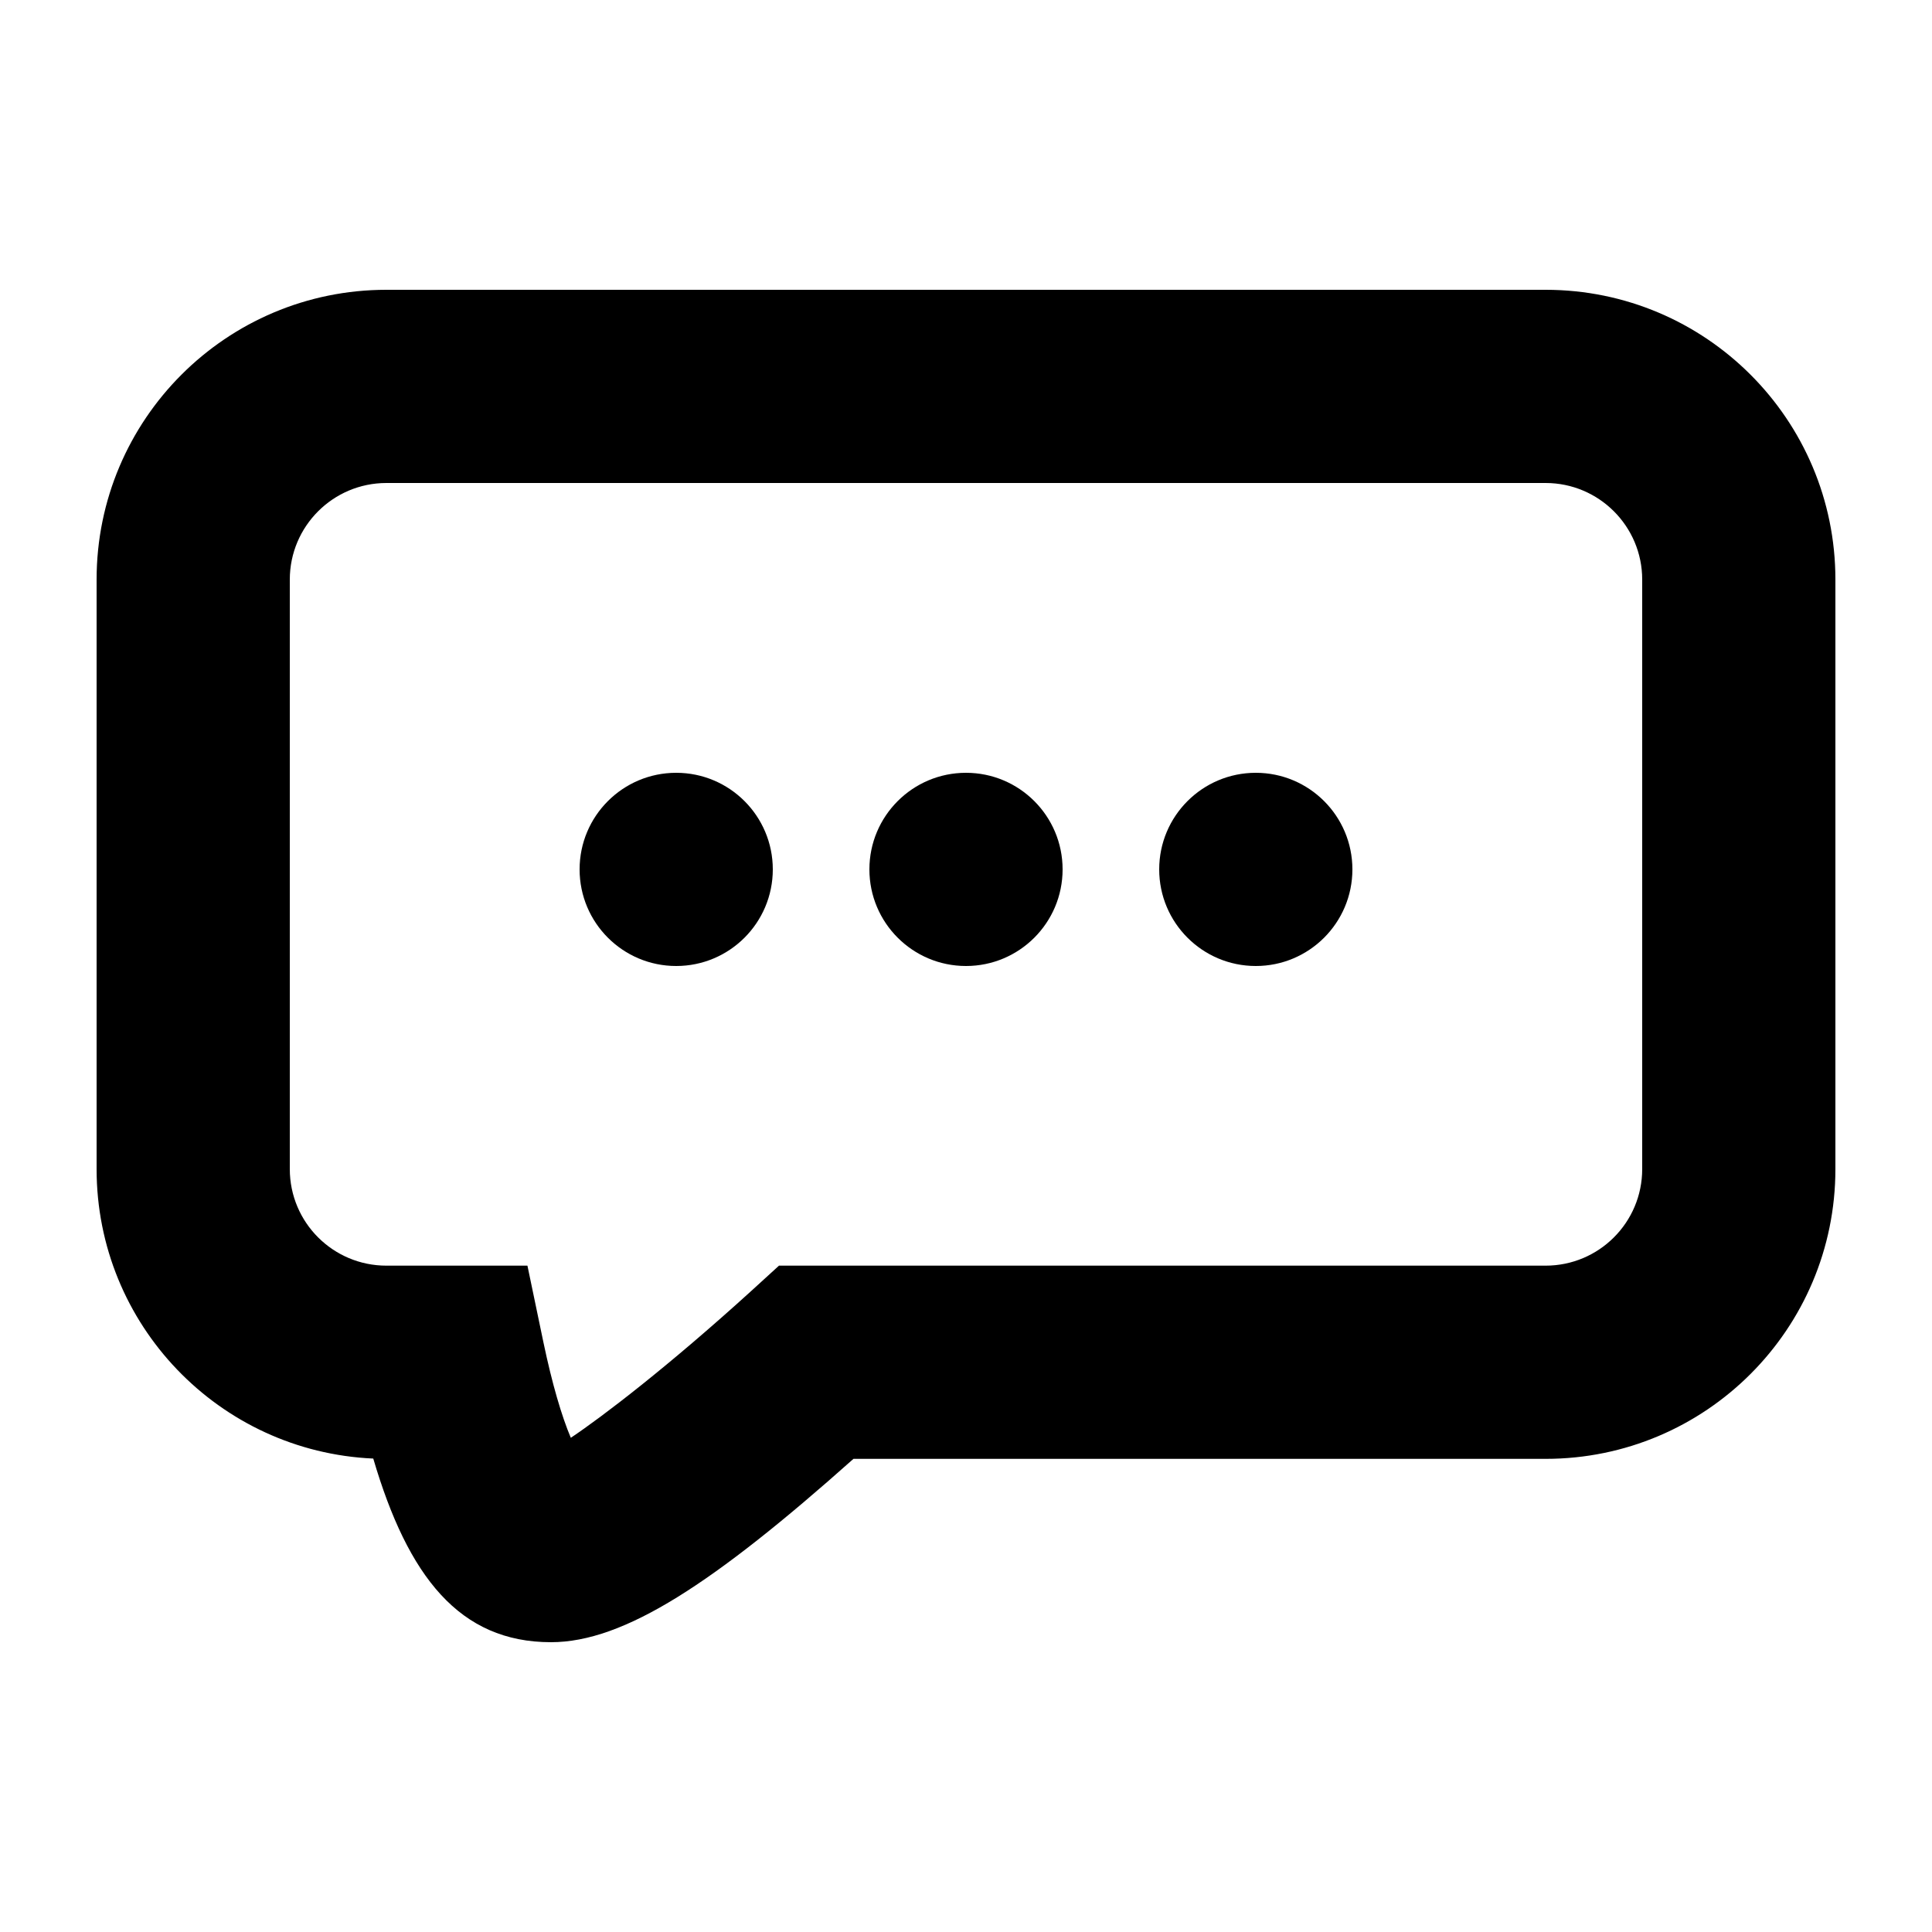
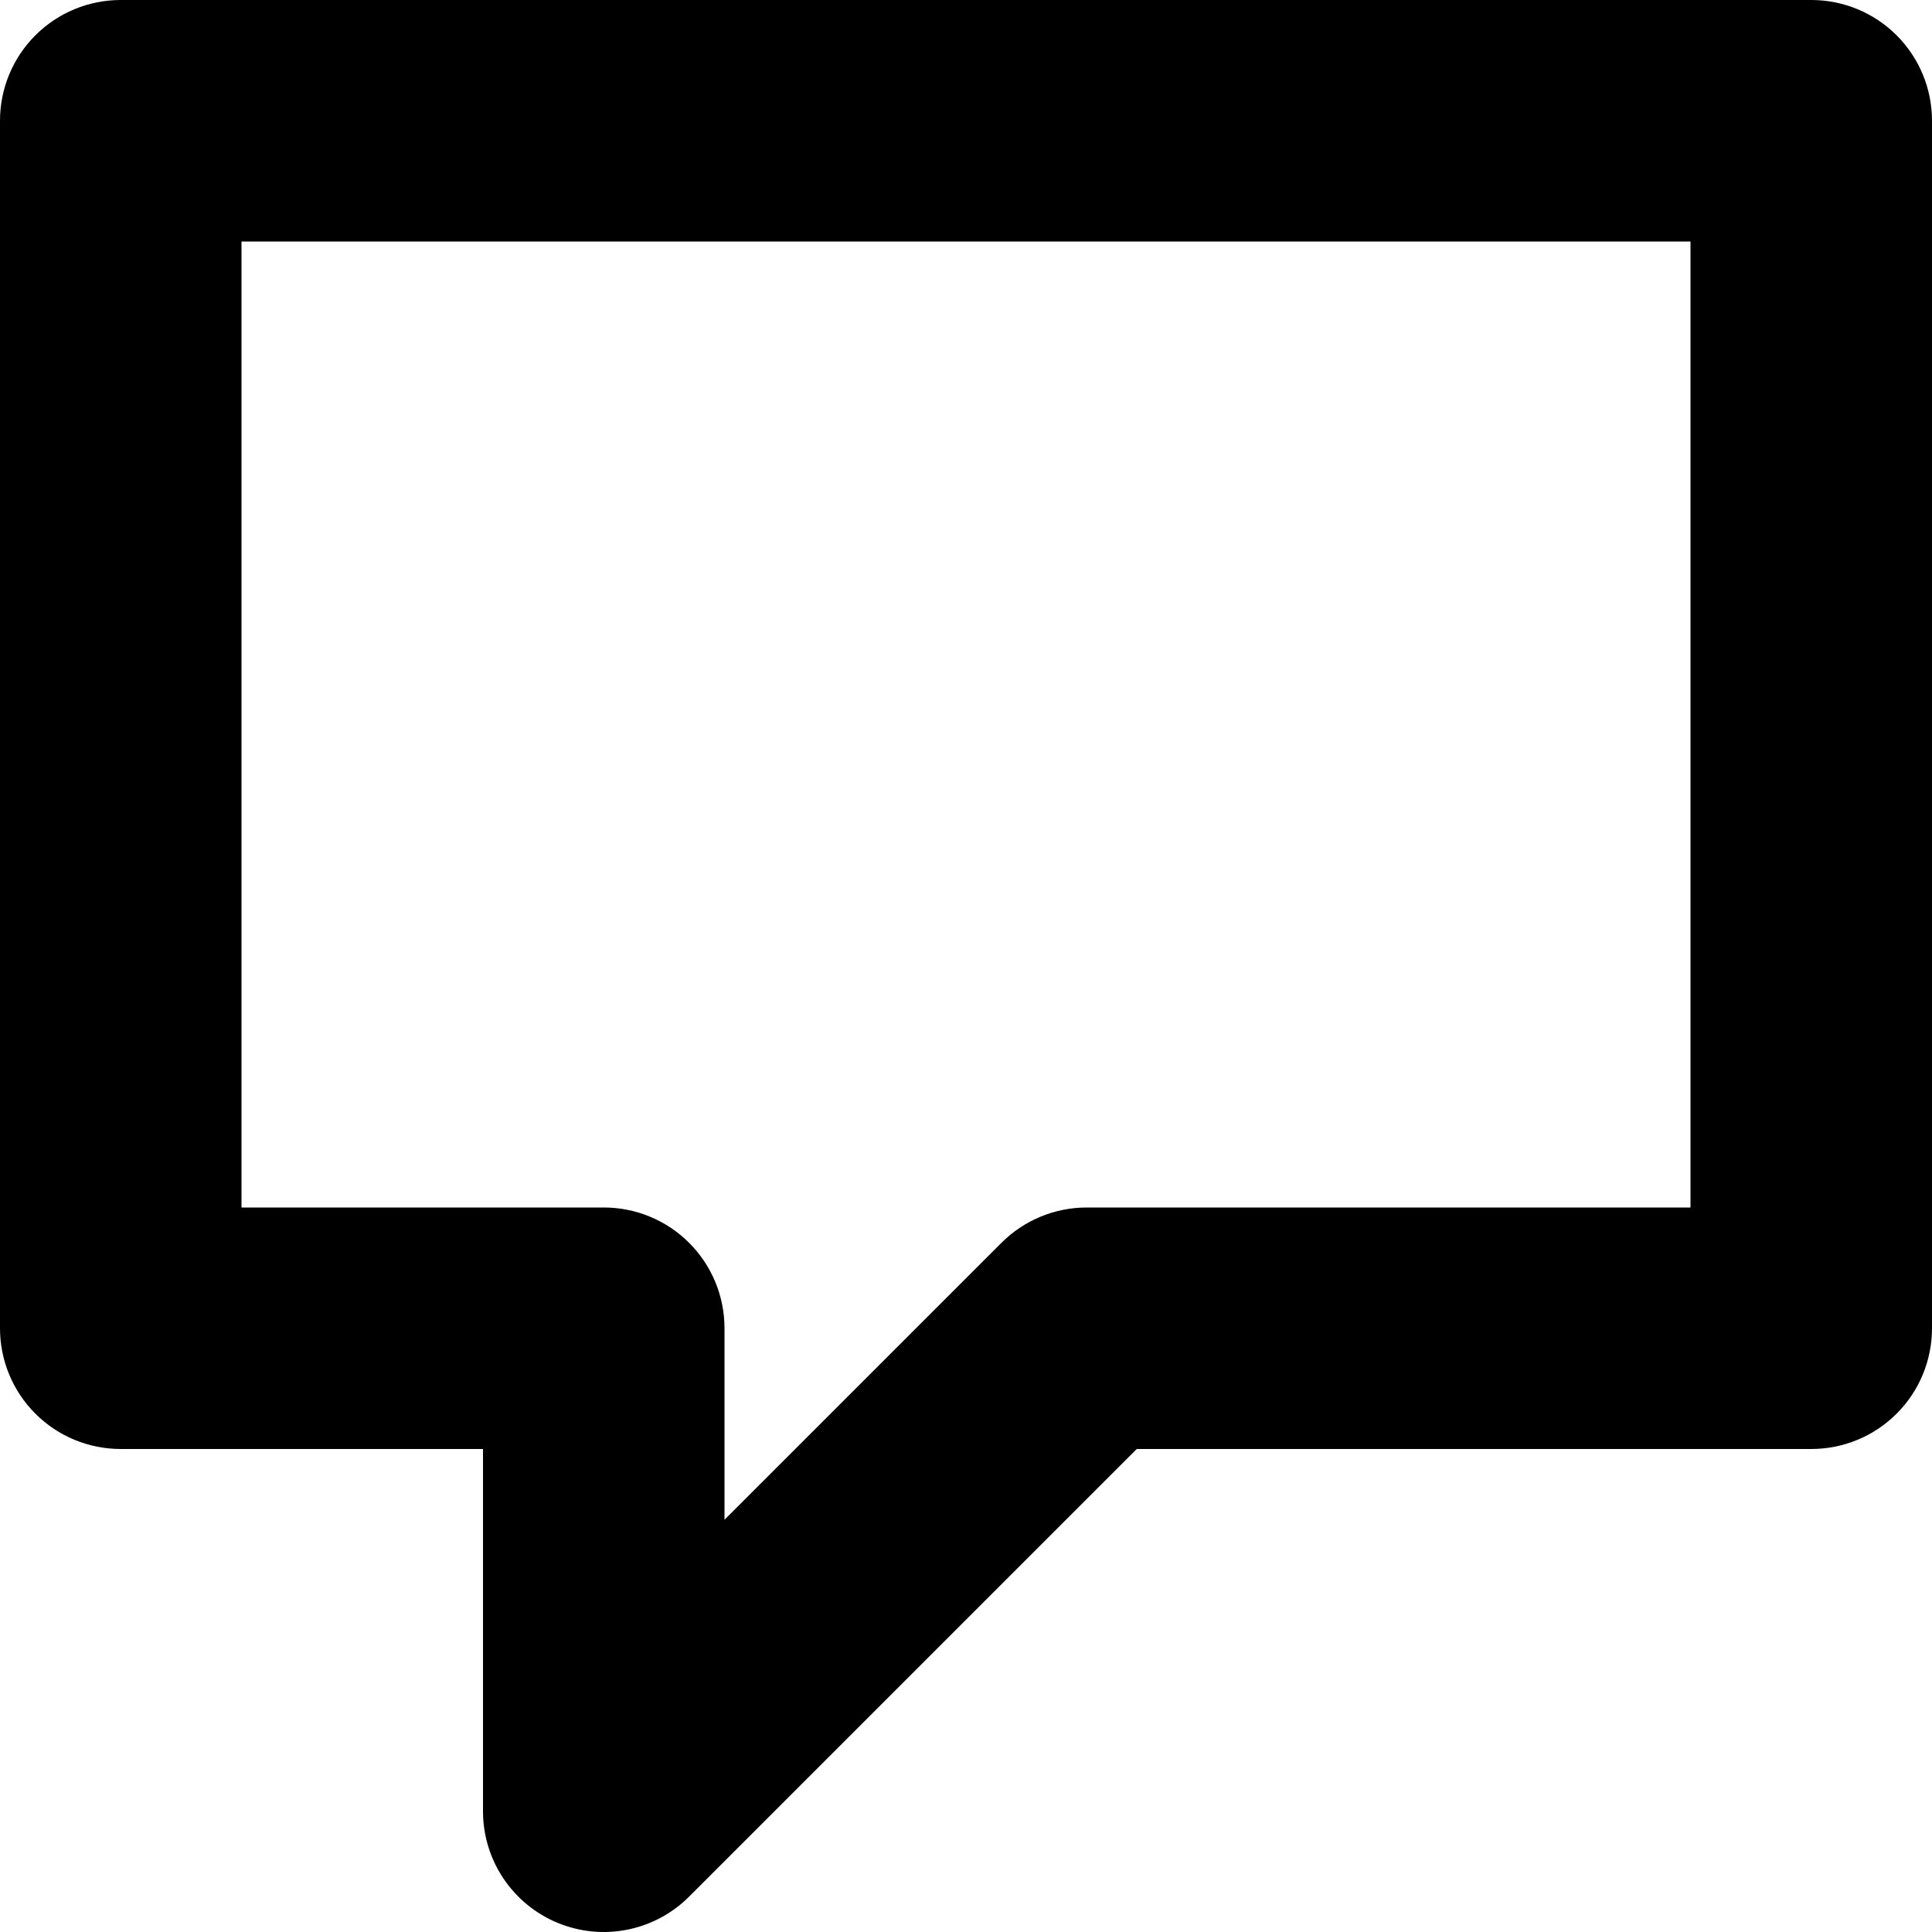
- <svg xmlns="http://www.w3.org/2000/svg" width="20px" height="20px" viewBox="0 0 20 20" fill="none">
-   <circle cx="7" cy="9" r="1" fill="currentColor" />
-   <circle cx="10" cy="9" r="1" fill="currentColor" />
-   <circle cx="13" cy="9" r="1" fill="currentColor" />
-   <path fill-rule="evenodd" clip-rule="evenodd" d="M1 6V12.102C1 13.714 2.27 15.028 3.864 15.099C4.224 16.323 4.758 17 5.704 17C6.461 17 7.388 16.391 8.835 15.102H16C17.657 15.102 19 13.759 19 12.102V6C19 4.343 17.657 3 16 3H4C2.343 3 1 4.343 1 6ZM8.064 13.102L7.778 13.363C6.914 14.148 6.235 14.666 5.909 14.884C5.814 14.659 5.716 14.327 5.626 13.898L5.46 13.102H4C3.448 13.102 3 12.655 3 12.102V6C3 5.448 3.448 5 4 5H16C16.552 5 17 5.448 17 6V12.102C17 12.655 16.552 13.102 16 13.102H8.064Z" fill="currentColor" />
+ <svg xmlns="http://www.w3.org/2000/svg" width="96px" height="96px" viewBox="0 0 96 96">
+   <path d="M90,0H6A5.997,5.997,0,0,0,0,6V66a5.997,5.997,0,0,0,6,6H24V90a5.999,5.999,0,0,0,10.242,4.242L56.484,72H90a5.997,5.997,0,0,0,6-6V6A5.997,5.997,0,0,0,90,0ZM84,60H54a5.996,5.996,0,0,0-4.242,1.758L36,75.516V66a5.997,5.997,0,0,0-6-6H12V12H84Z" />
</svg>
